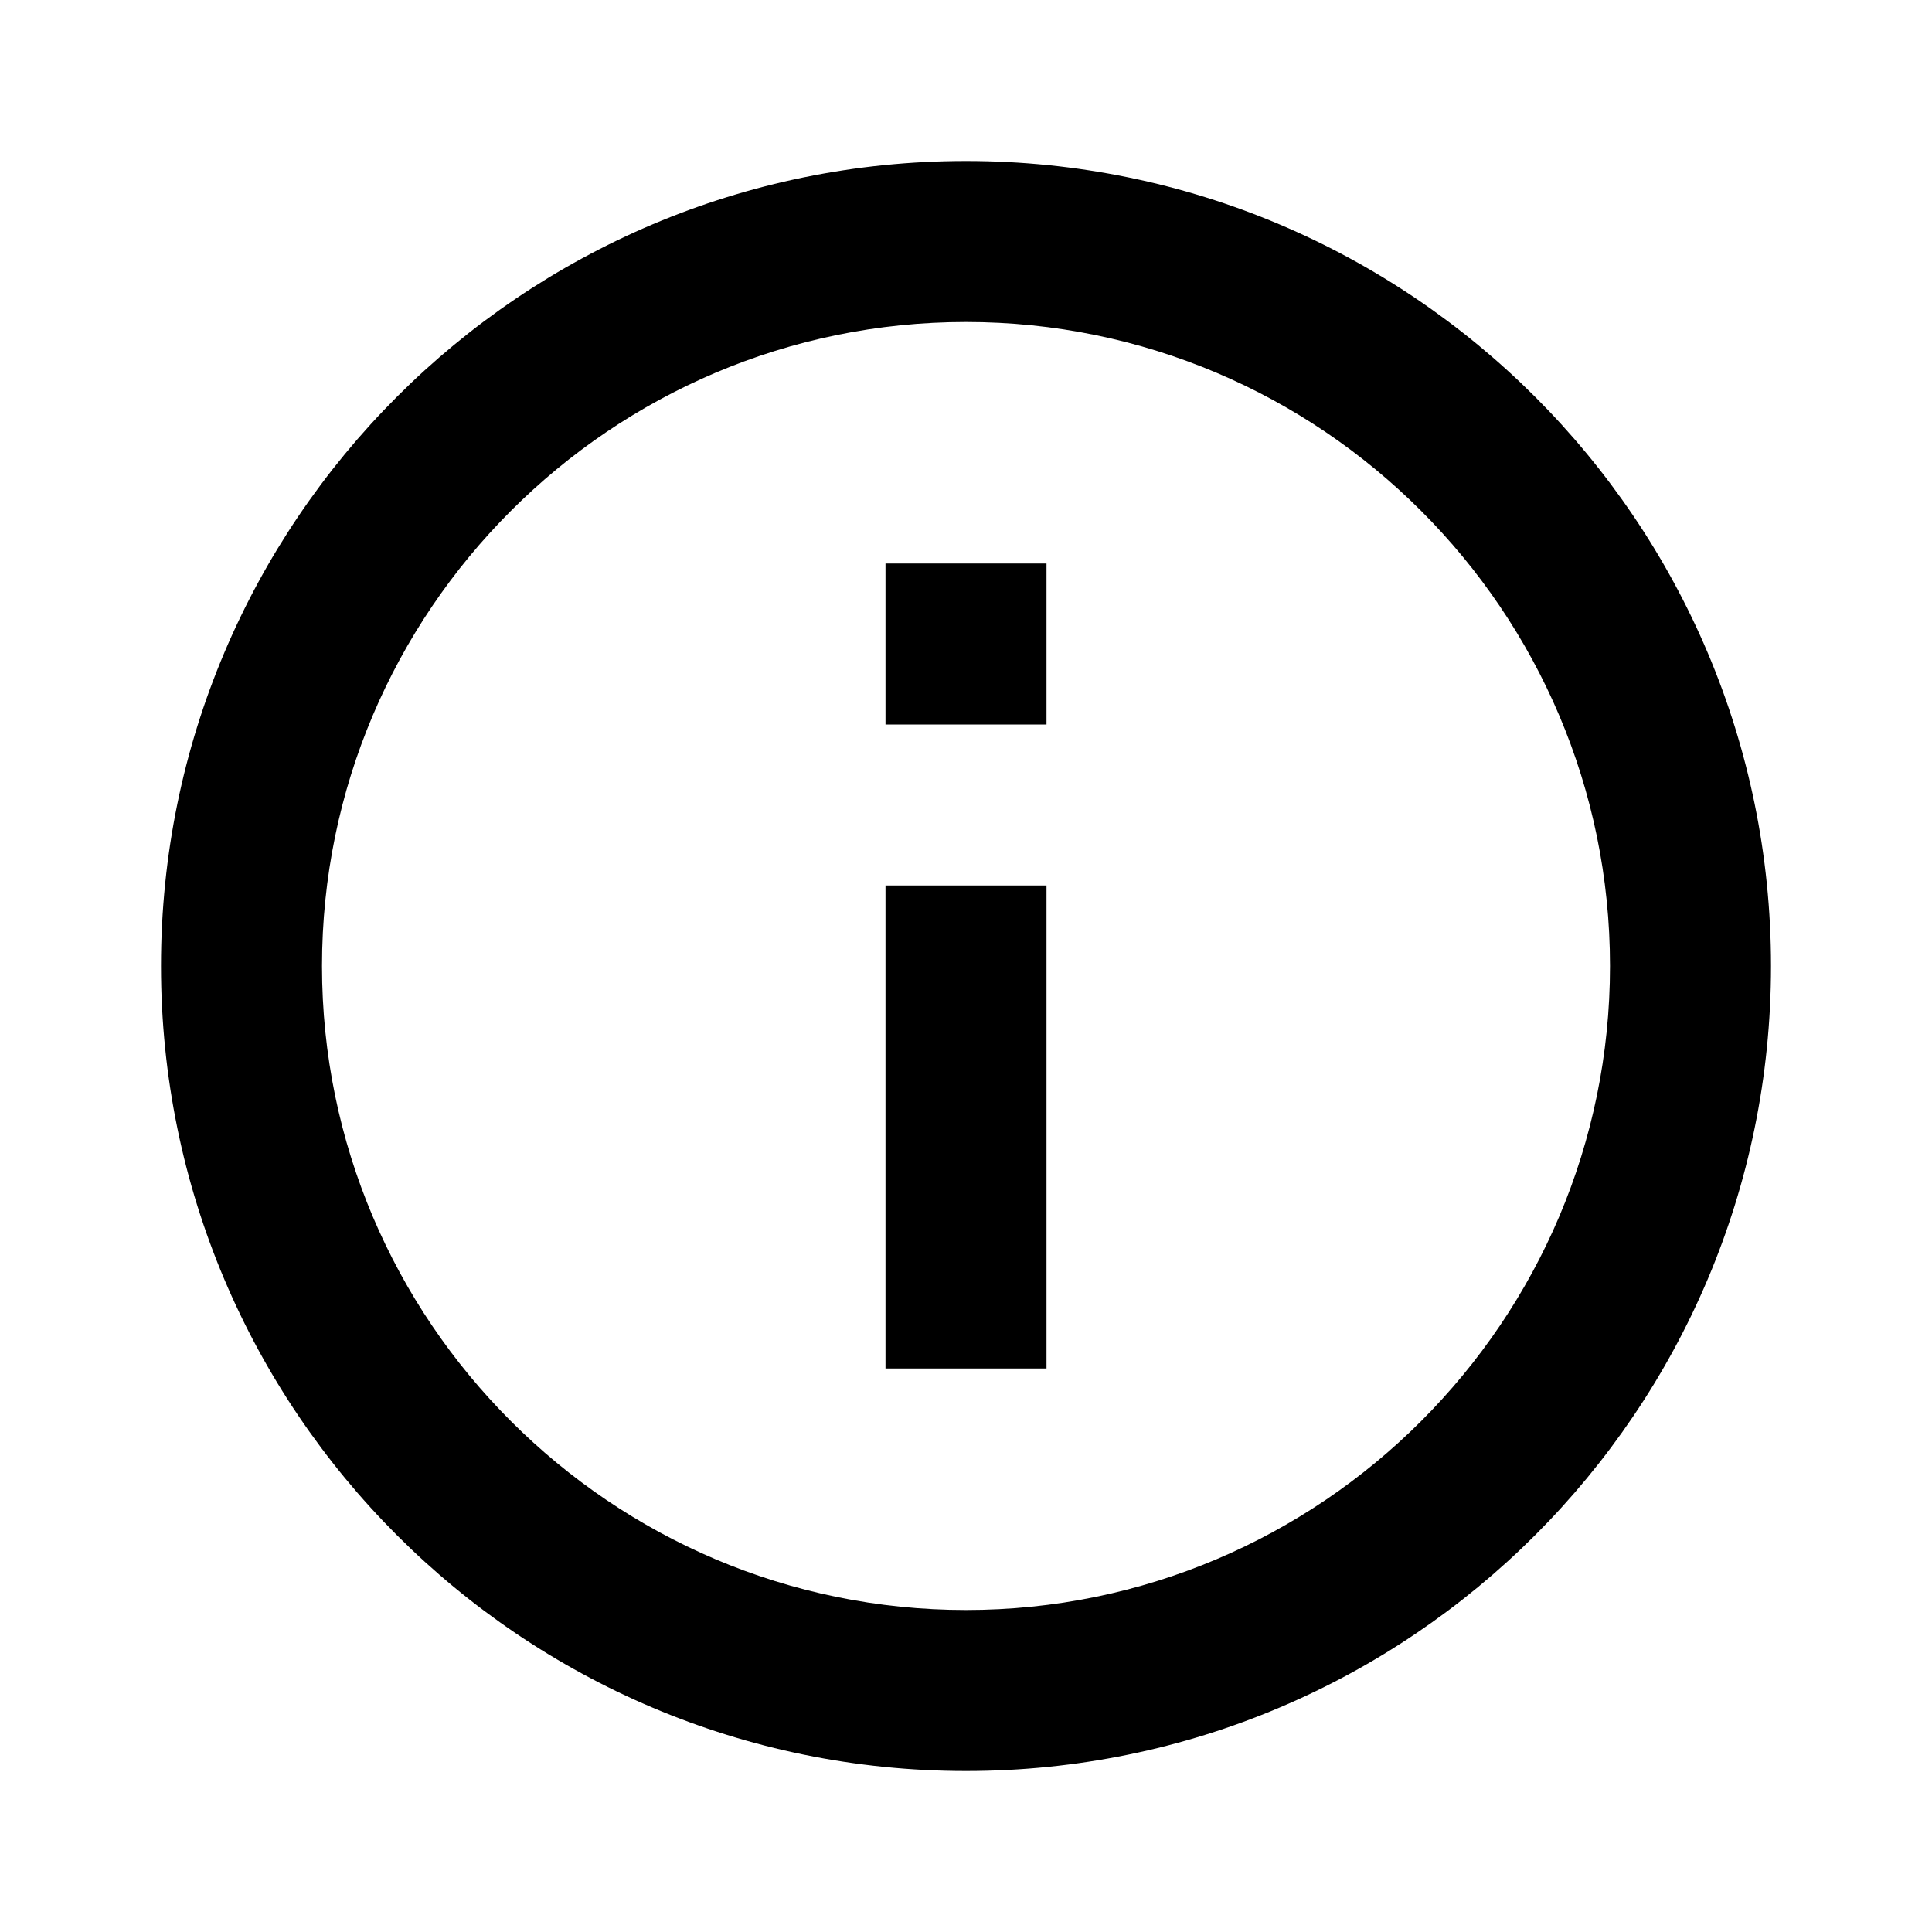
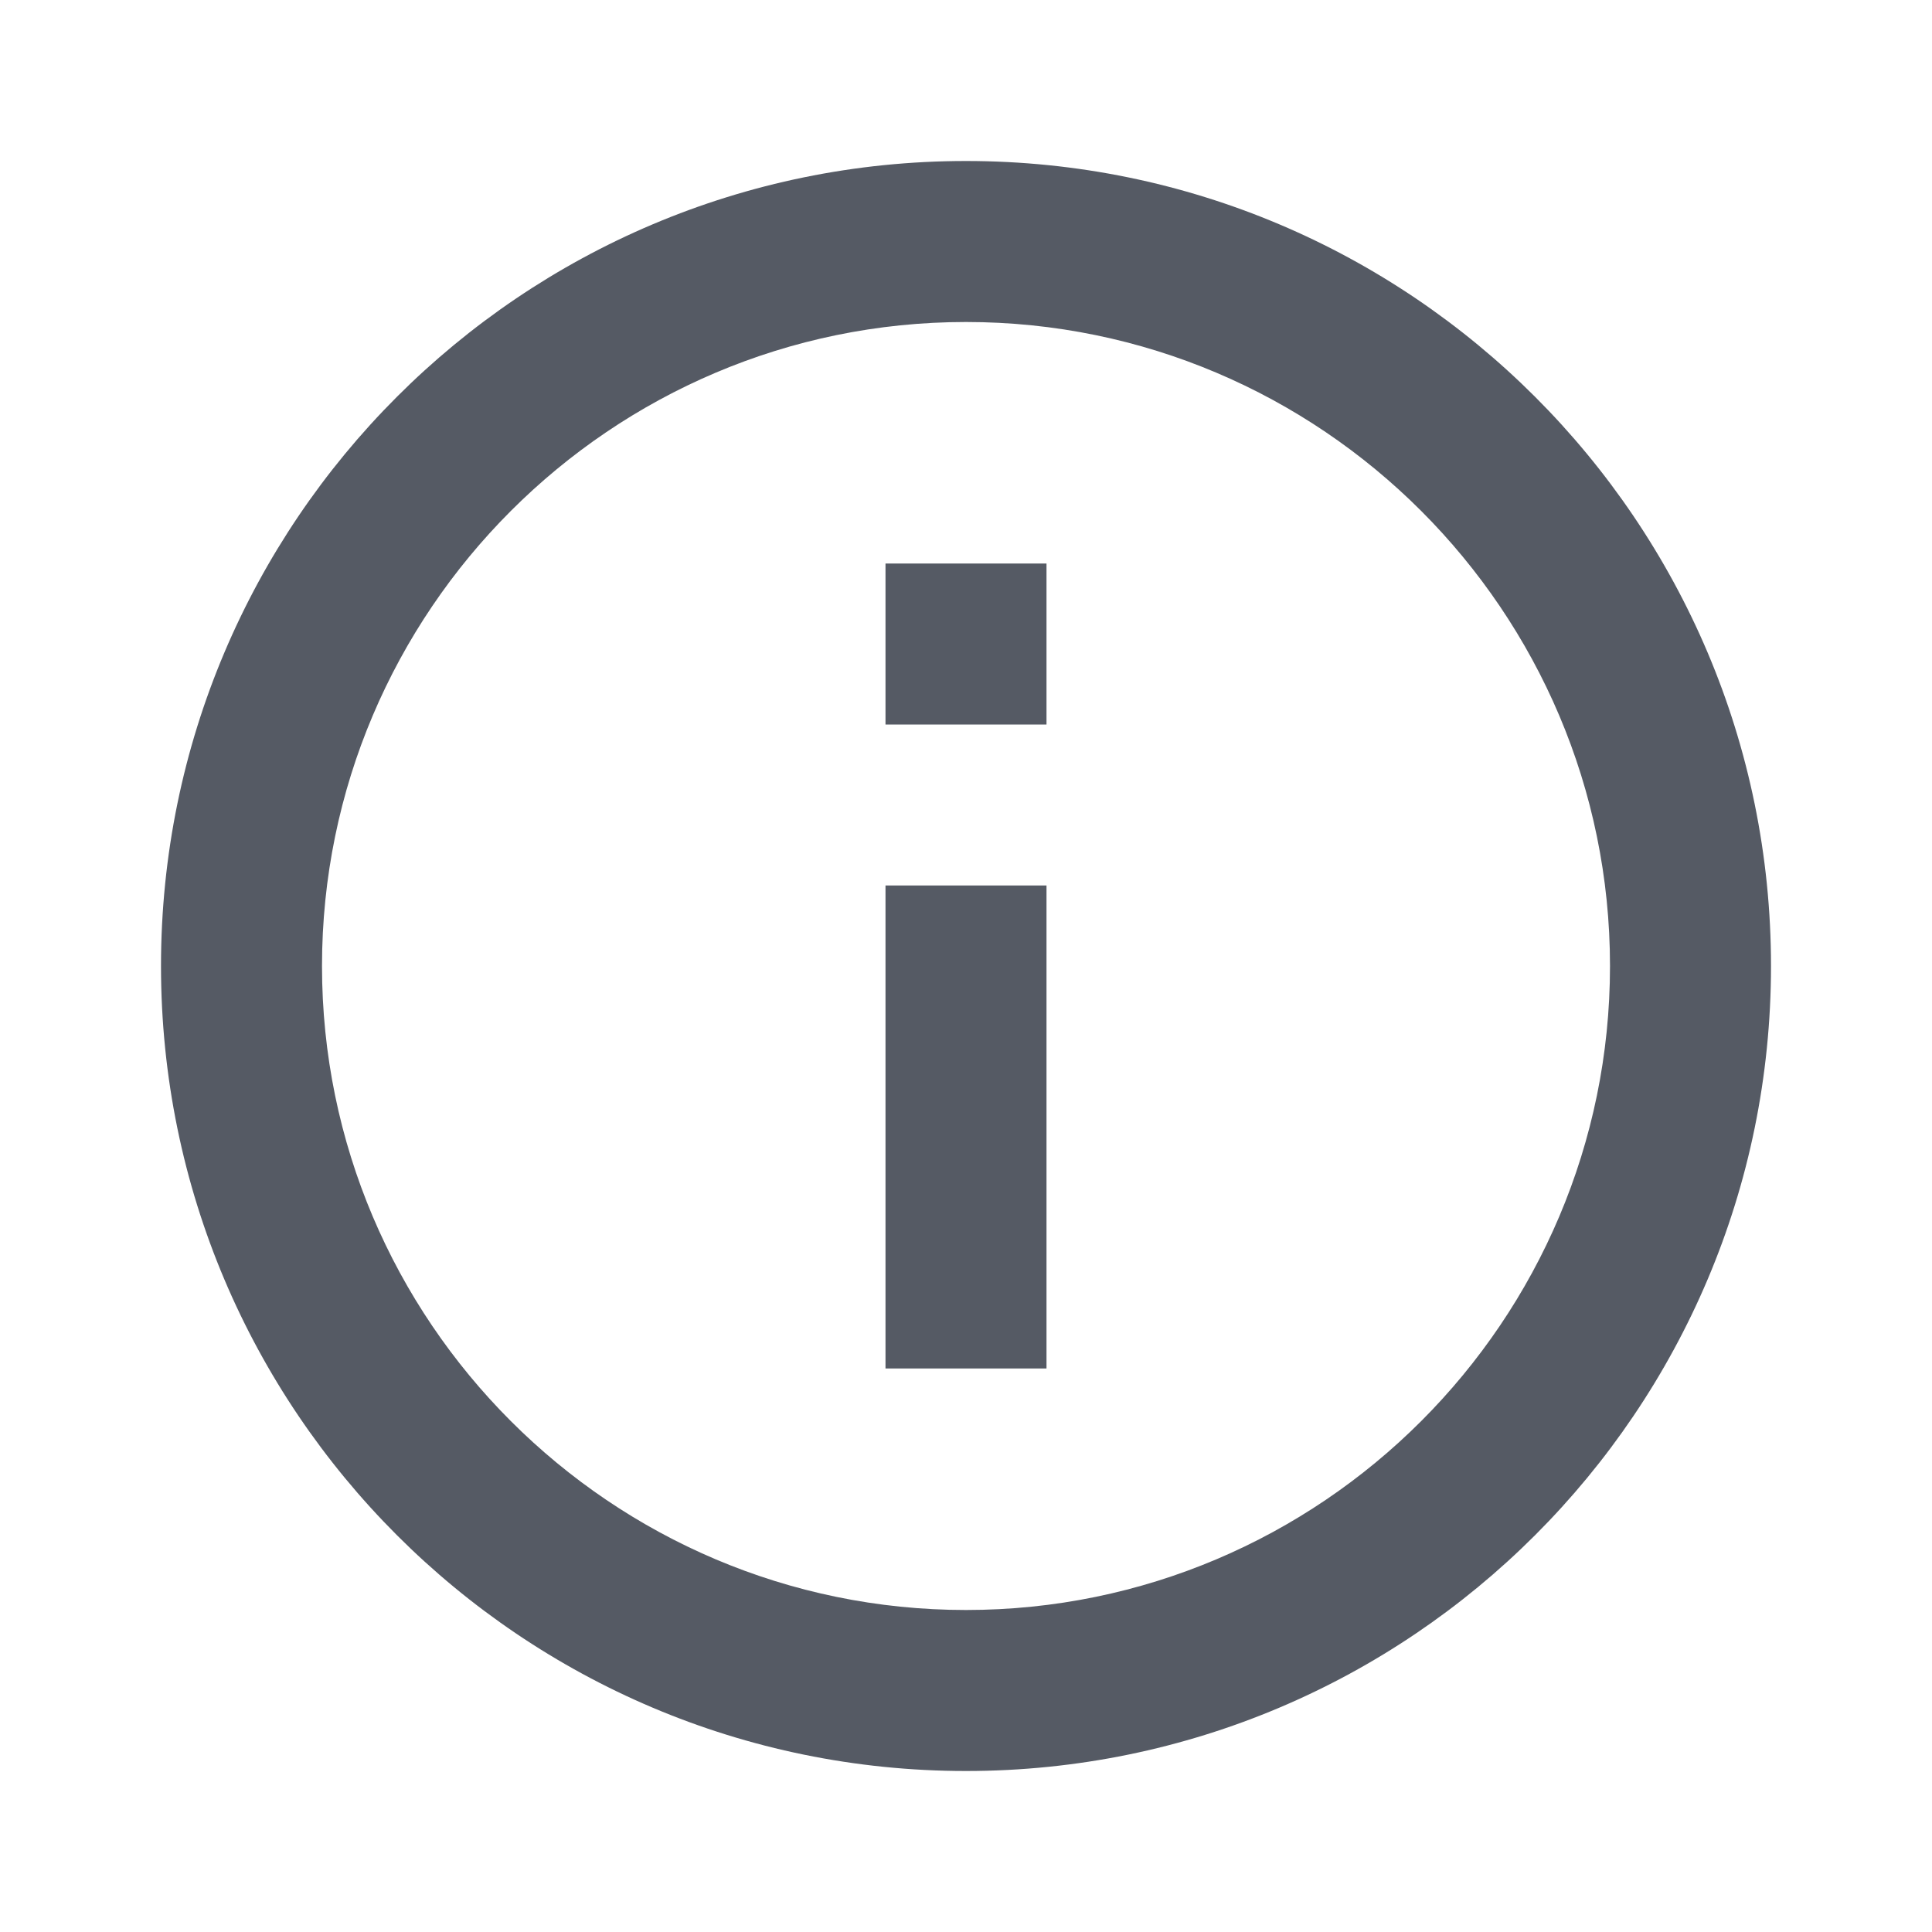
- <svg xmlns="http://www.w3.org/2000/svg" viewBox="0 0 24 24" fill="black" width="18px" height="18px">
-   <path d="M0 0h24v24H0V0z" fill="none" />
-   <path d="M11 7h2v2h-2zm0 4h2v6h-2zm1-9C6.48 2 2 6.48 2 12s4.48 10 10 10 10-4.48 10-10S17.52 2 12 2zm0 18c-4.41 0-8-3.59-8-8s3.59-8 8-8 8 3.59 8 8-3.59 8-8 8z" />
+ <svg xmlns="http://www.w3.org/2000/svg" width="100%" height="100%" viewBox="0 0 18 18" version="1.1" xml:space="preserve" style="fill-rule:evenodd;clip-rule:evenodd;stroke-linejoin:round;stroke-miterlimit:2;">
+   <rect x="0" y="0" width="18" height="18" style="fill:none;fill-rule:nonzero;" />
+   <path d="M8.25,5.25L9.75,5.25L9.75,6.75L8.25,6.75L8.25,5.25ZM8.25,8.25L9.75,8.25L9.75,12.75L8.25,12.75L8.25,8.25ZM9,1.5C4.86,1.5 1.5,4.86 1.5,9C1.5,13.14 4.86,16.5 9,16.5C13.14,16.5 16.5,13.14 16.5,9C16.5,4.86 13.14,1.5 9,1.5ZM9,15C5.693,15 3,12.308 3,9C3,5.693 5.693,3 9,3C12.308,3 15,5.693 15,9C15,12.308 12.308,15 9,15Z" style="fill:rgb(85,90,100);fill-rule:nonzero;" />
</svg>
